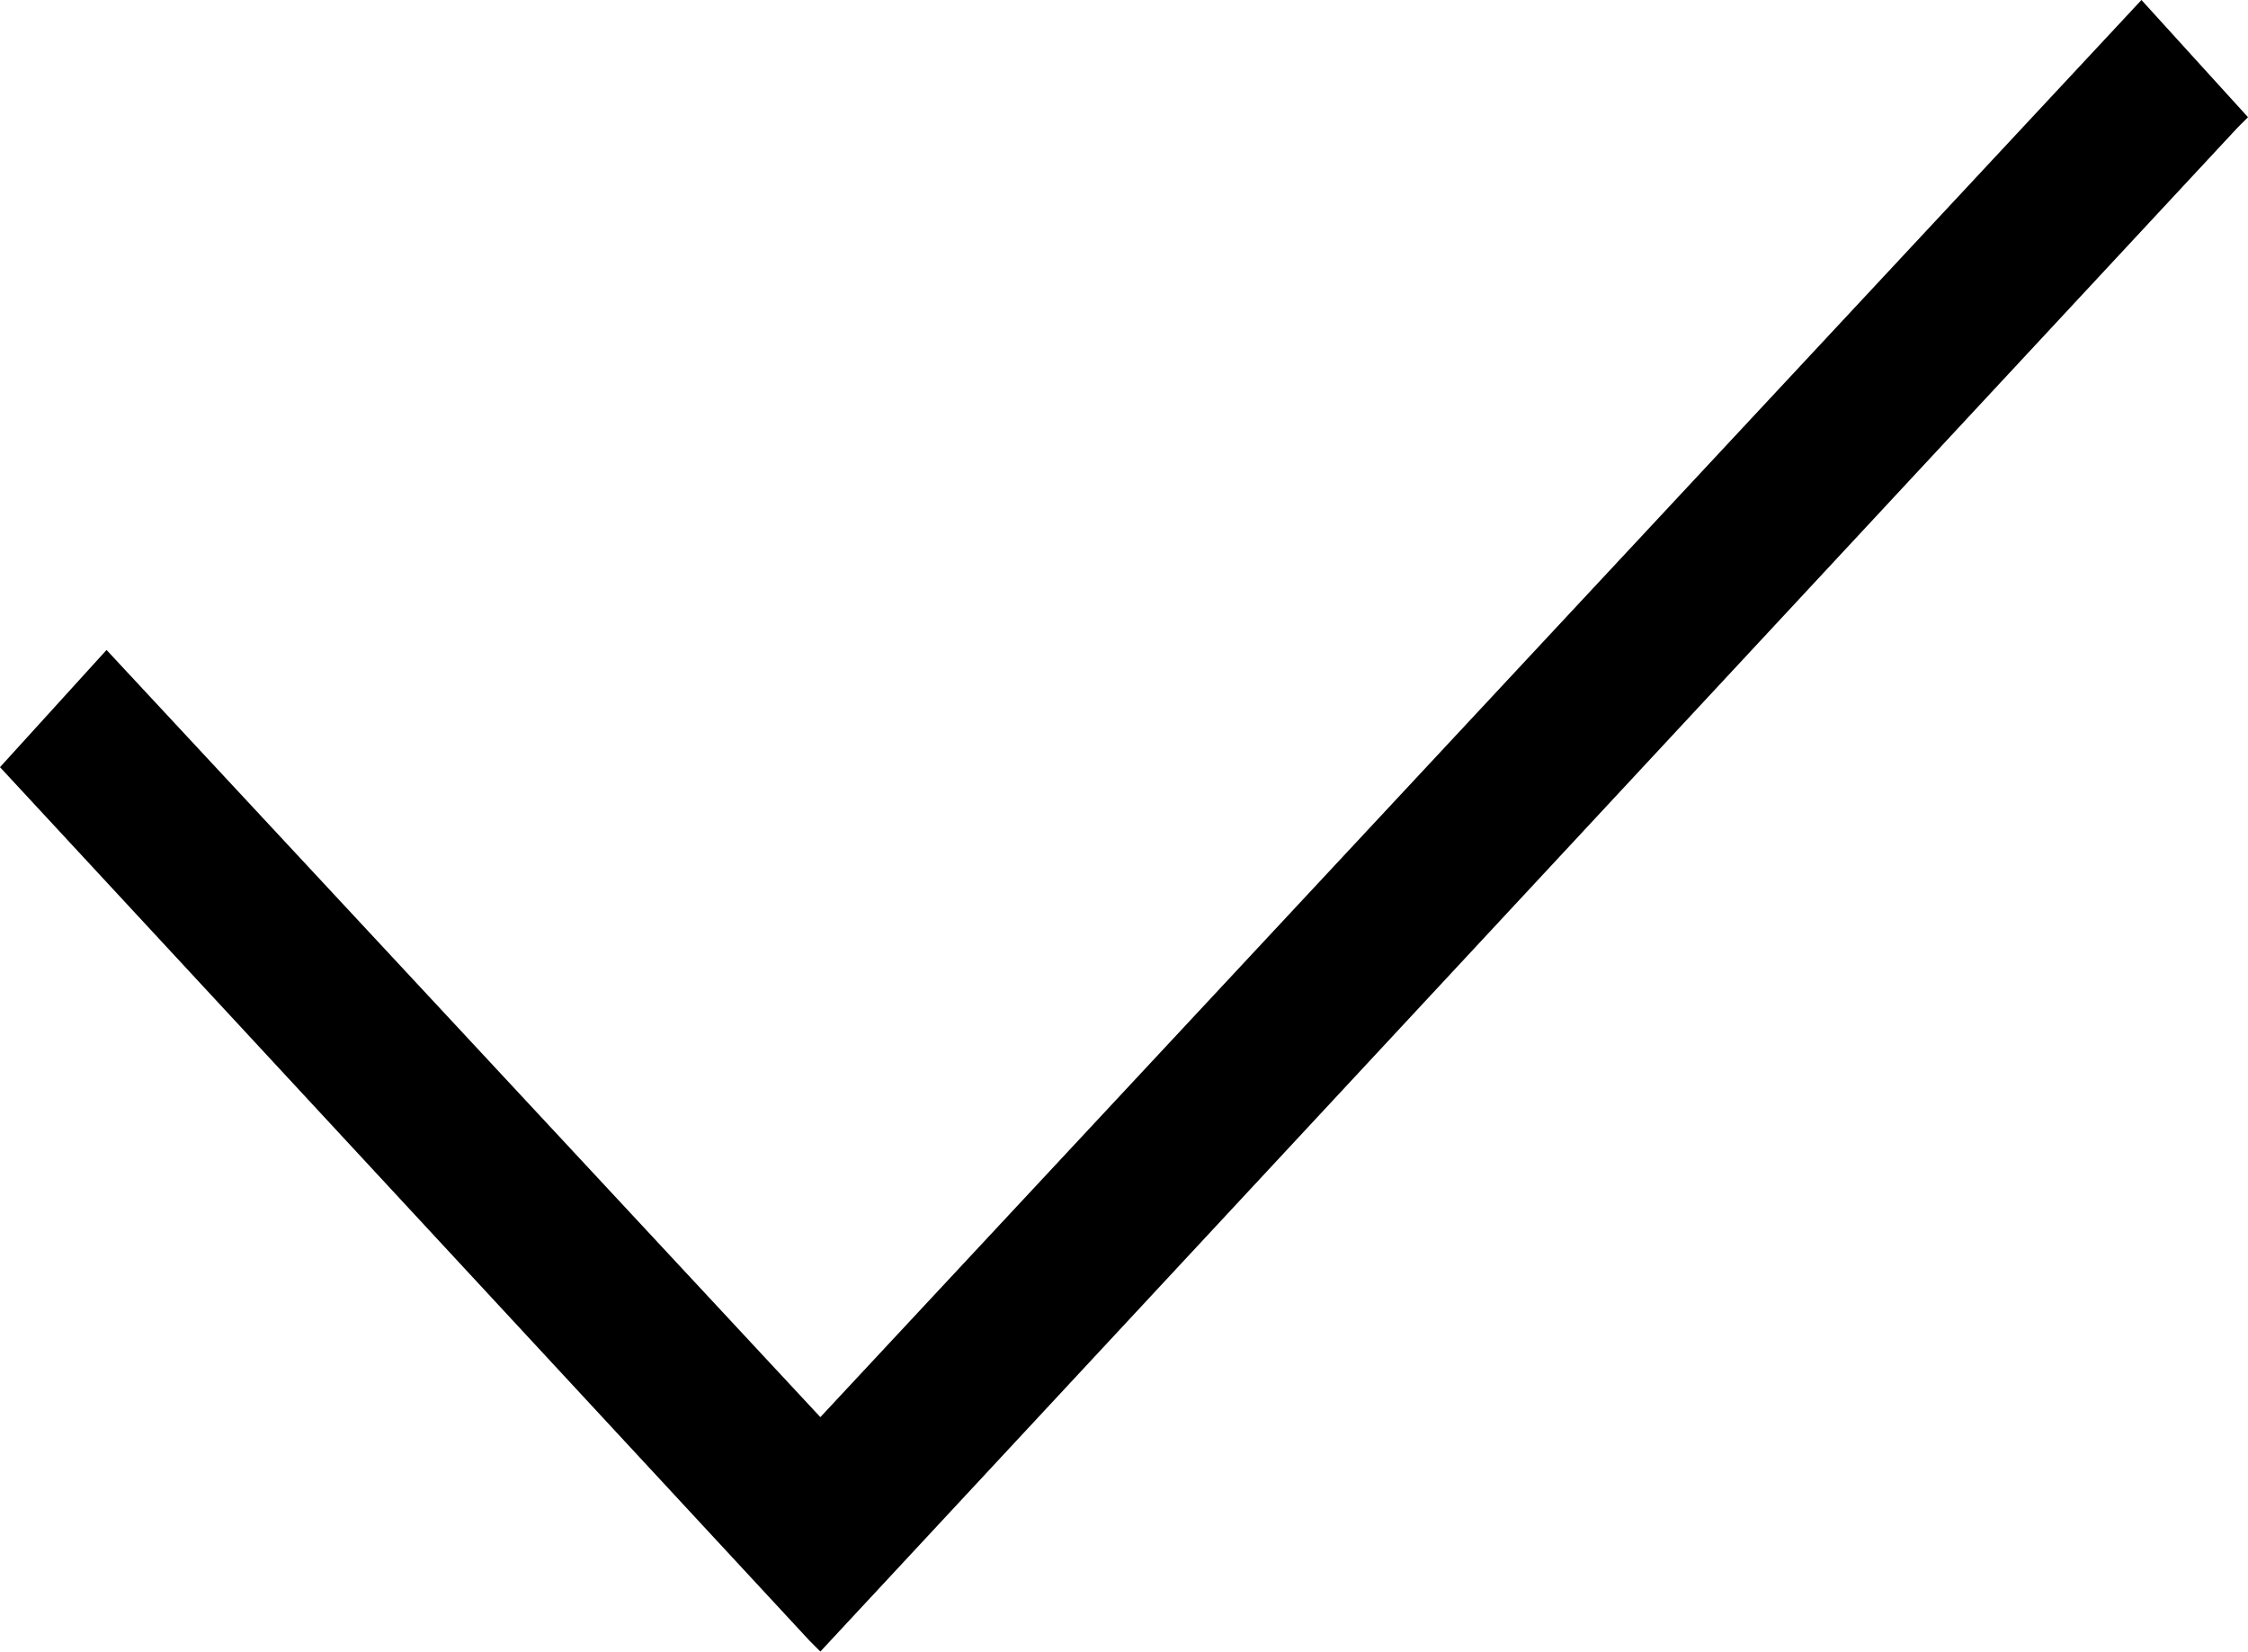
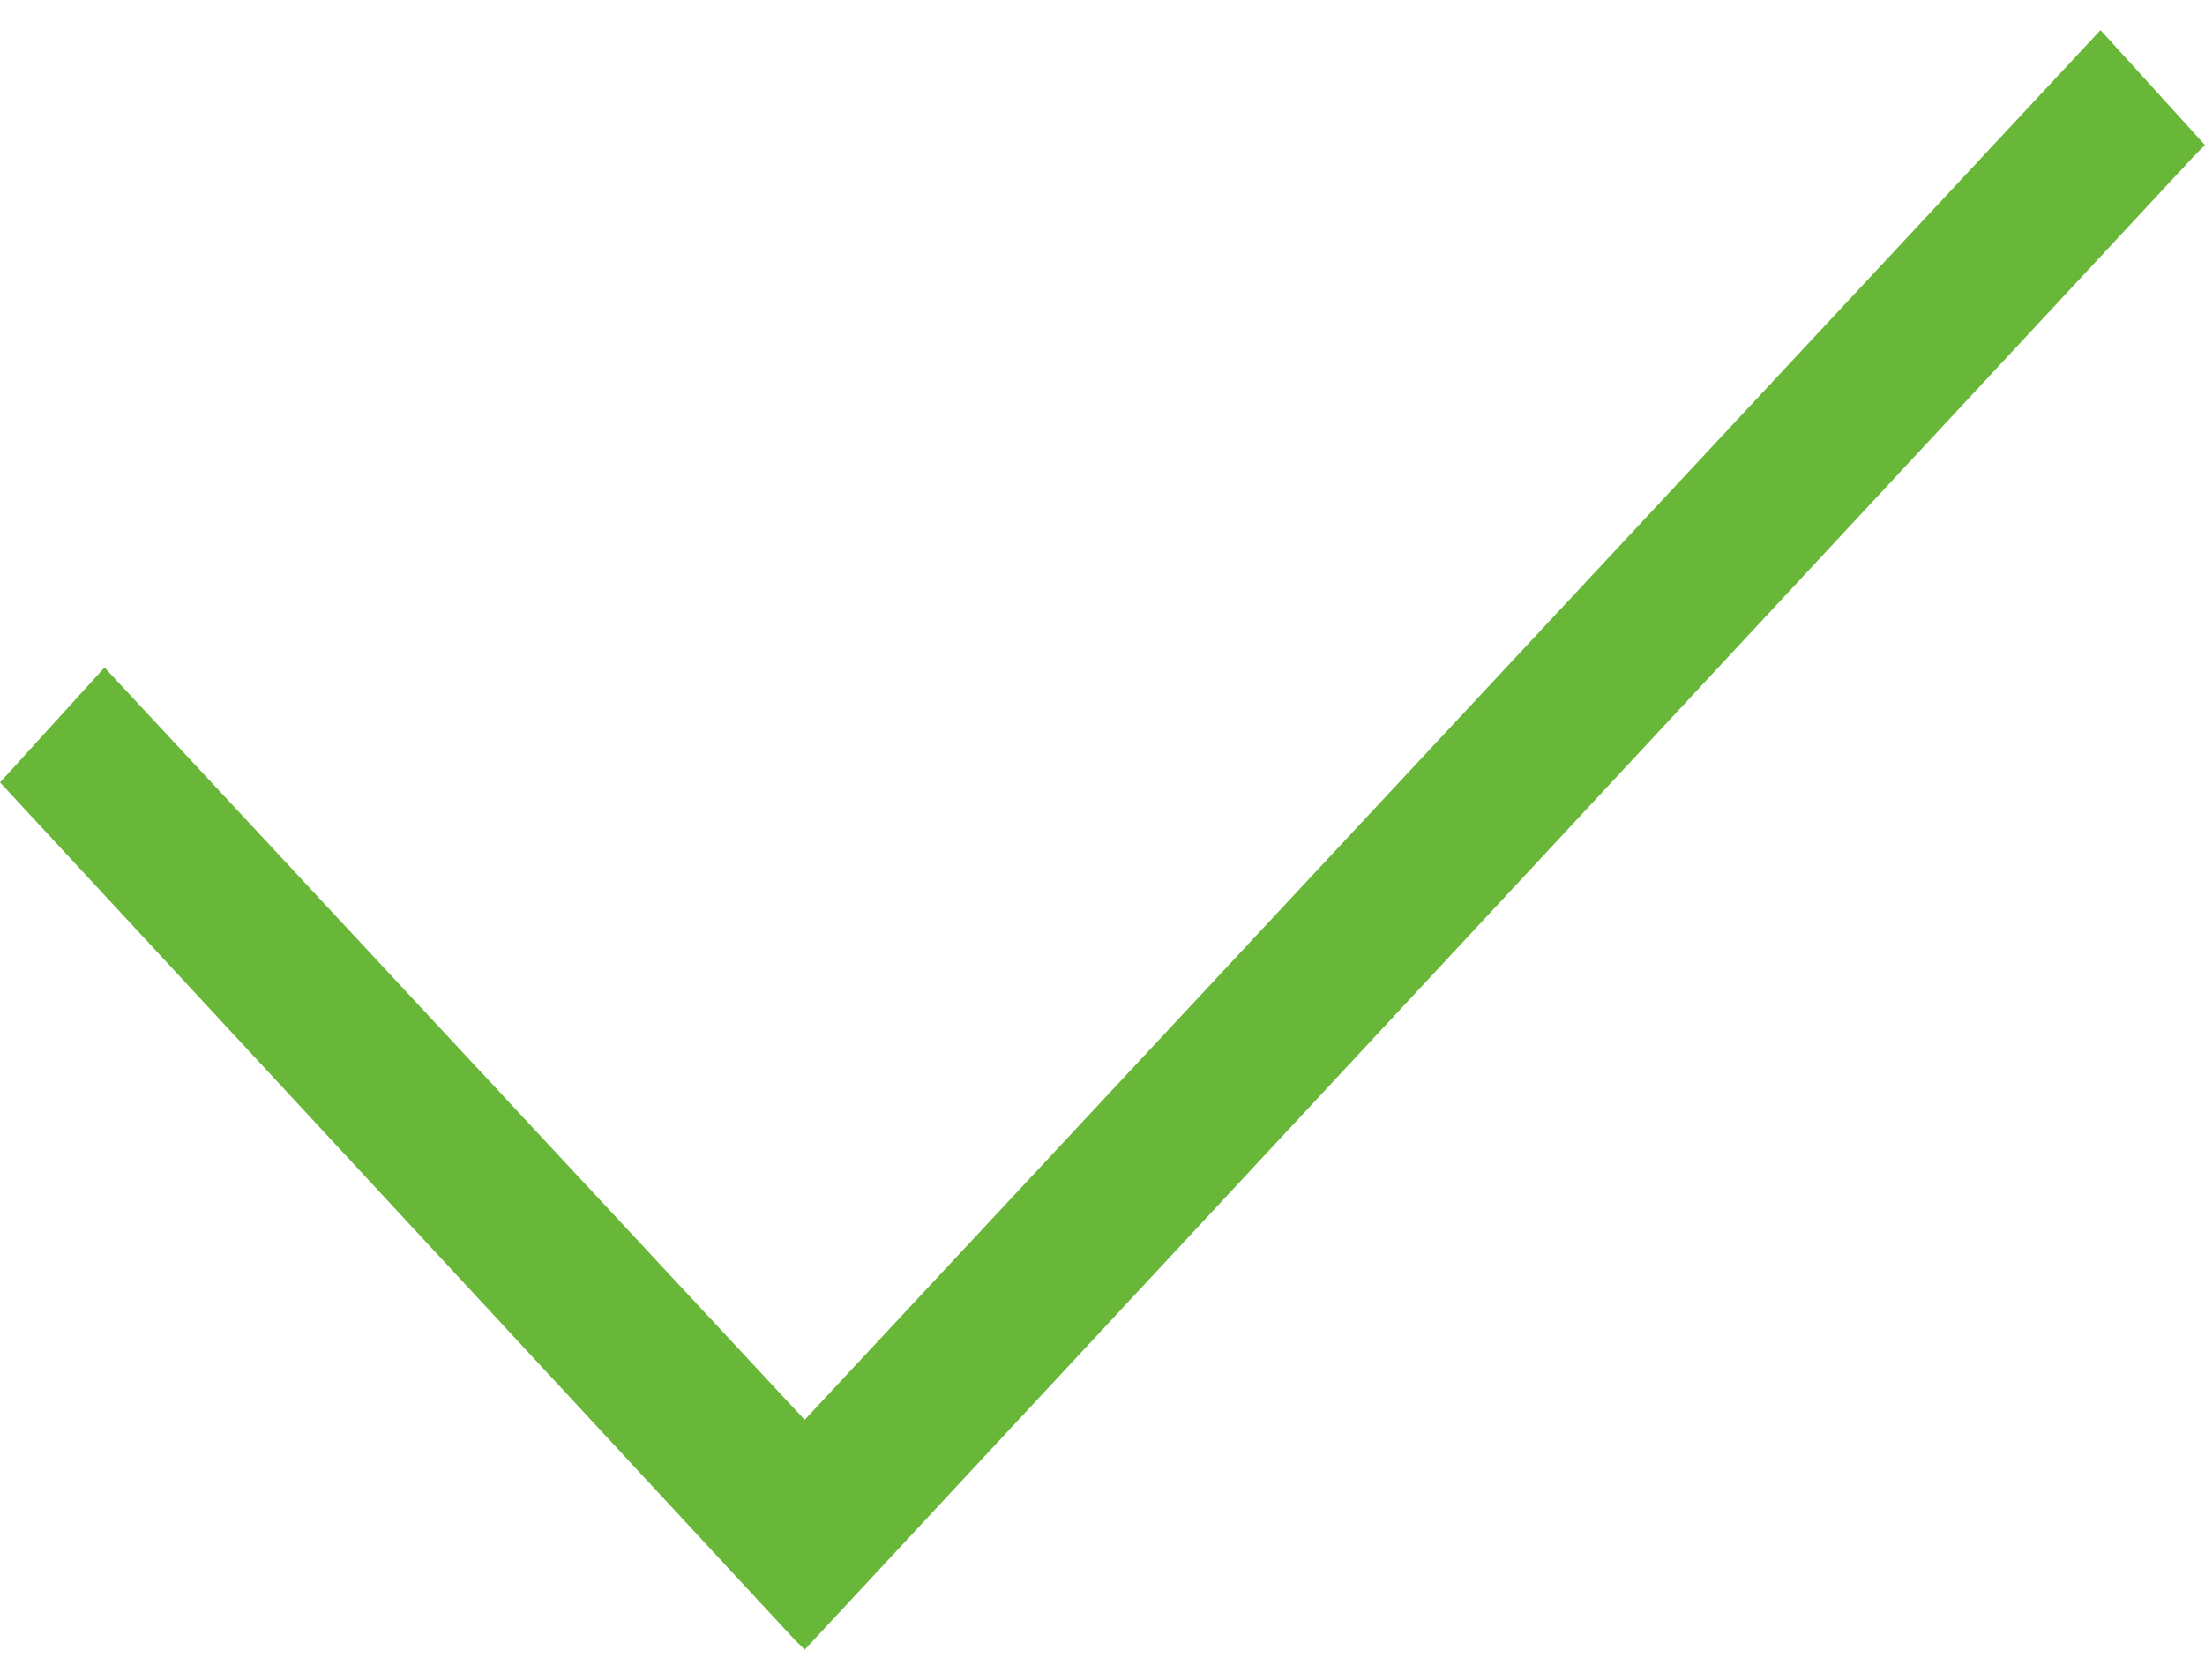
- <svg xmlns="http://www.w3.org/2000/svg" version="1.1" id="Layer_1" x="0px" y="0px" viewBox="0 0 21.1 15.5" style="enable-background:new 0 0 21.1 15.5;" xml:space="preserve">
-   <polygon points="20.1,0 7.7,13.3 1,6.1 0,7.2 7.6,15.4 7.7,15.5 21,1.2 21.1,1.1 " />
+ <svg xmlns="http://www.w3.org/2000/svg" version="1.1" id="Layer_1" x="0px" y="0px" viewBox="0 0 21.1 15.5" style="enable-background:new 0 0 21.1 15.5;" xml:space="preserve" width="21" height="16">
+   <polygon fill="#68b738" points="20.1,0 7.7,13.3 1,6.1 0,7.2 7.6,15.4 7.7,15.5 21,1.2 21.1,1.1 " />
</svg>
